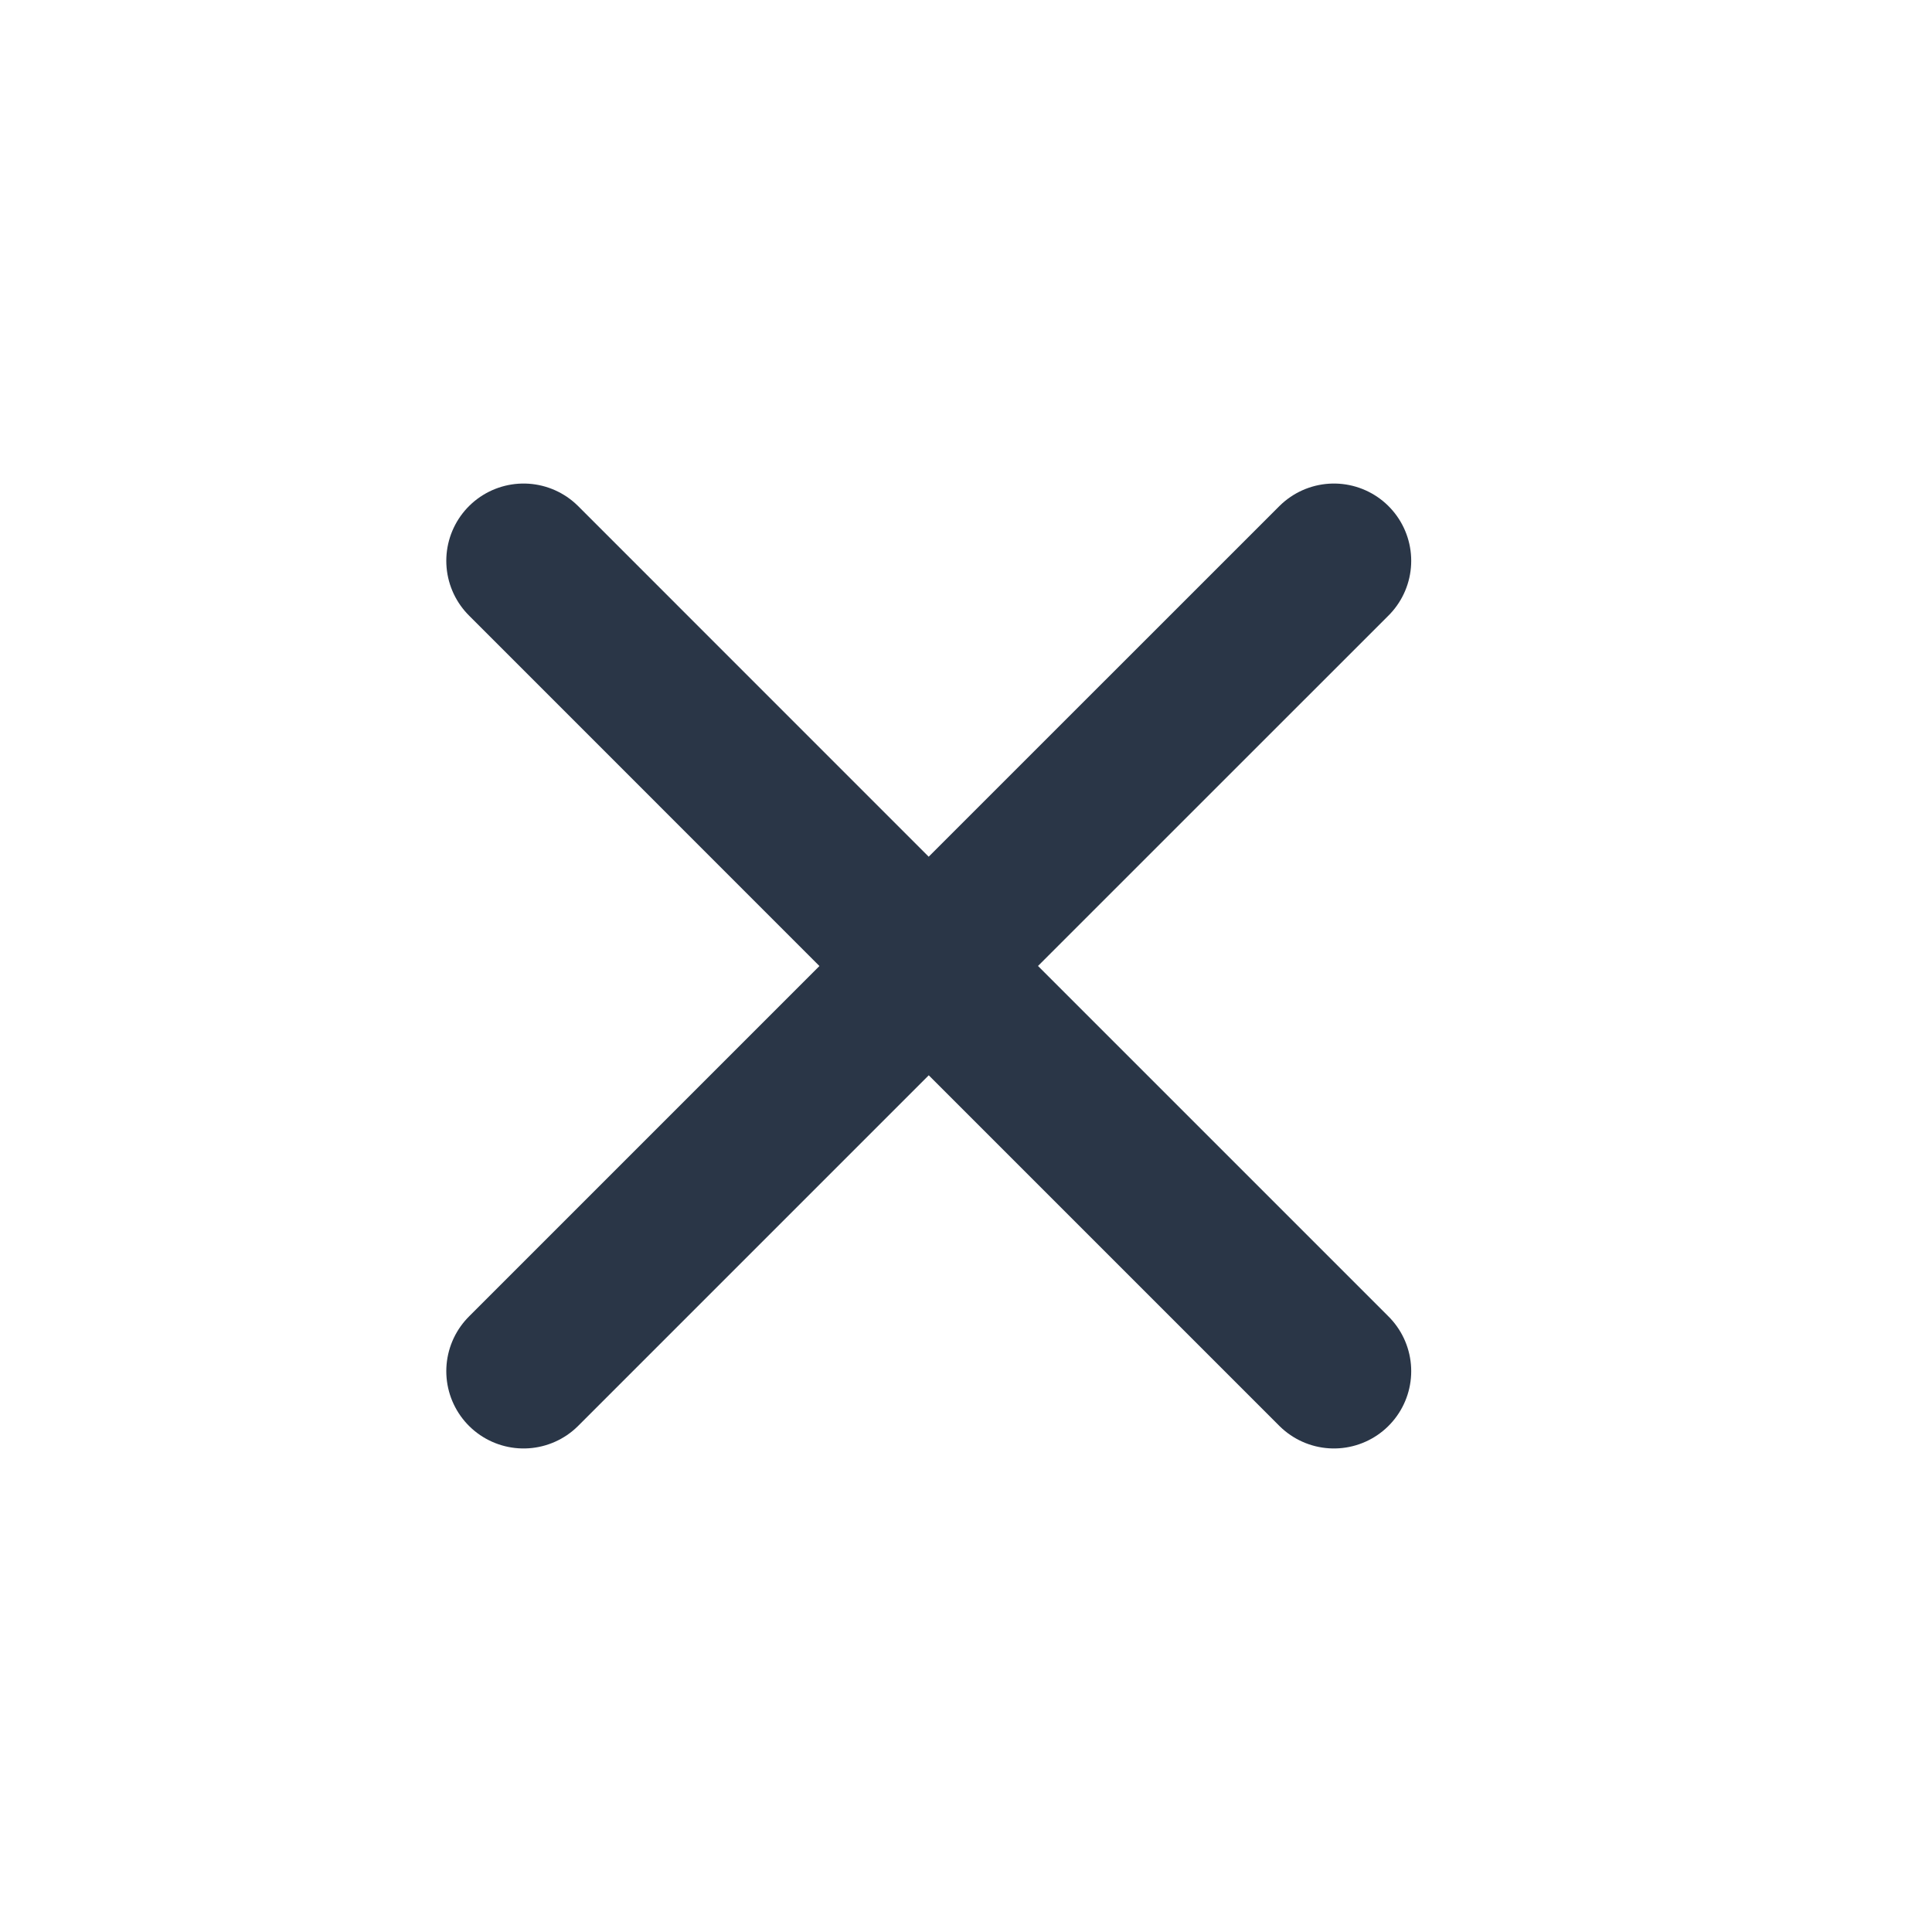
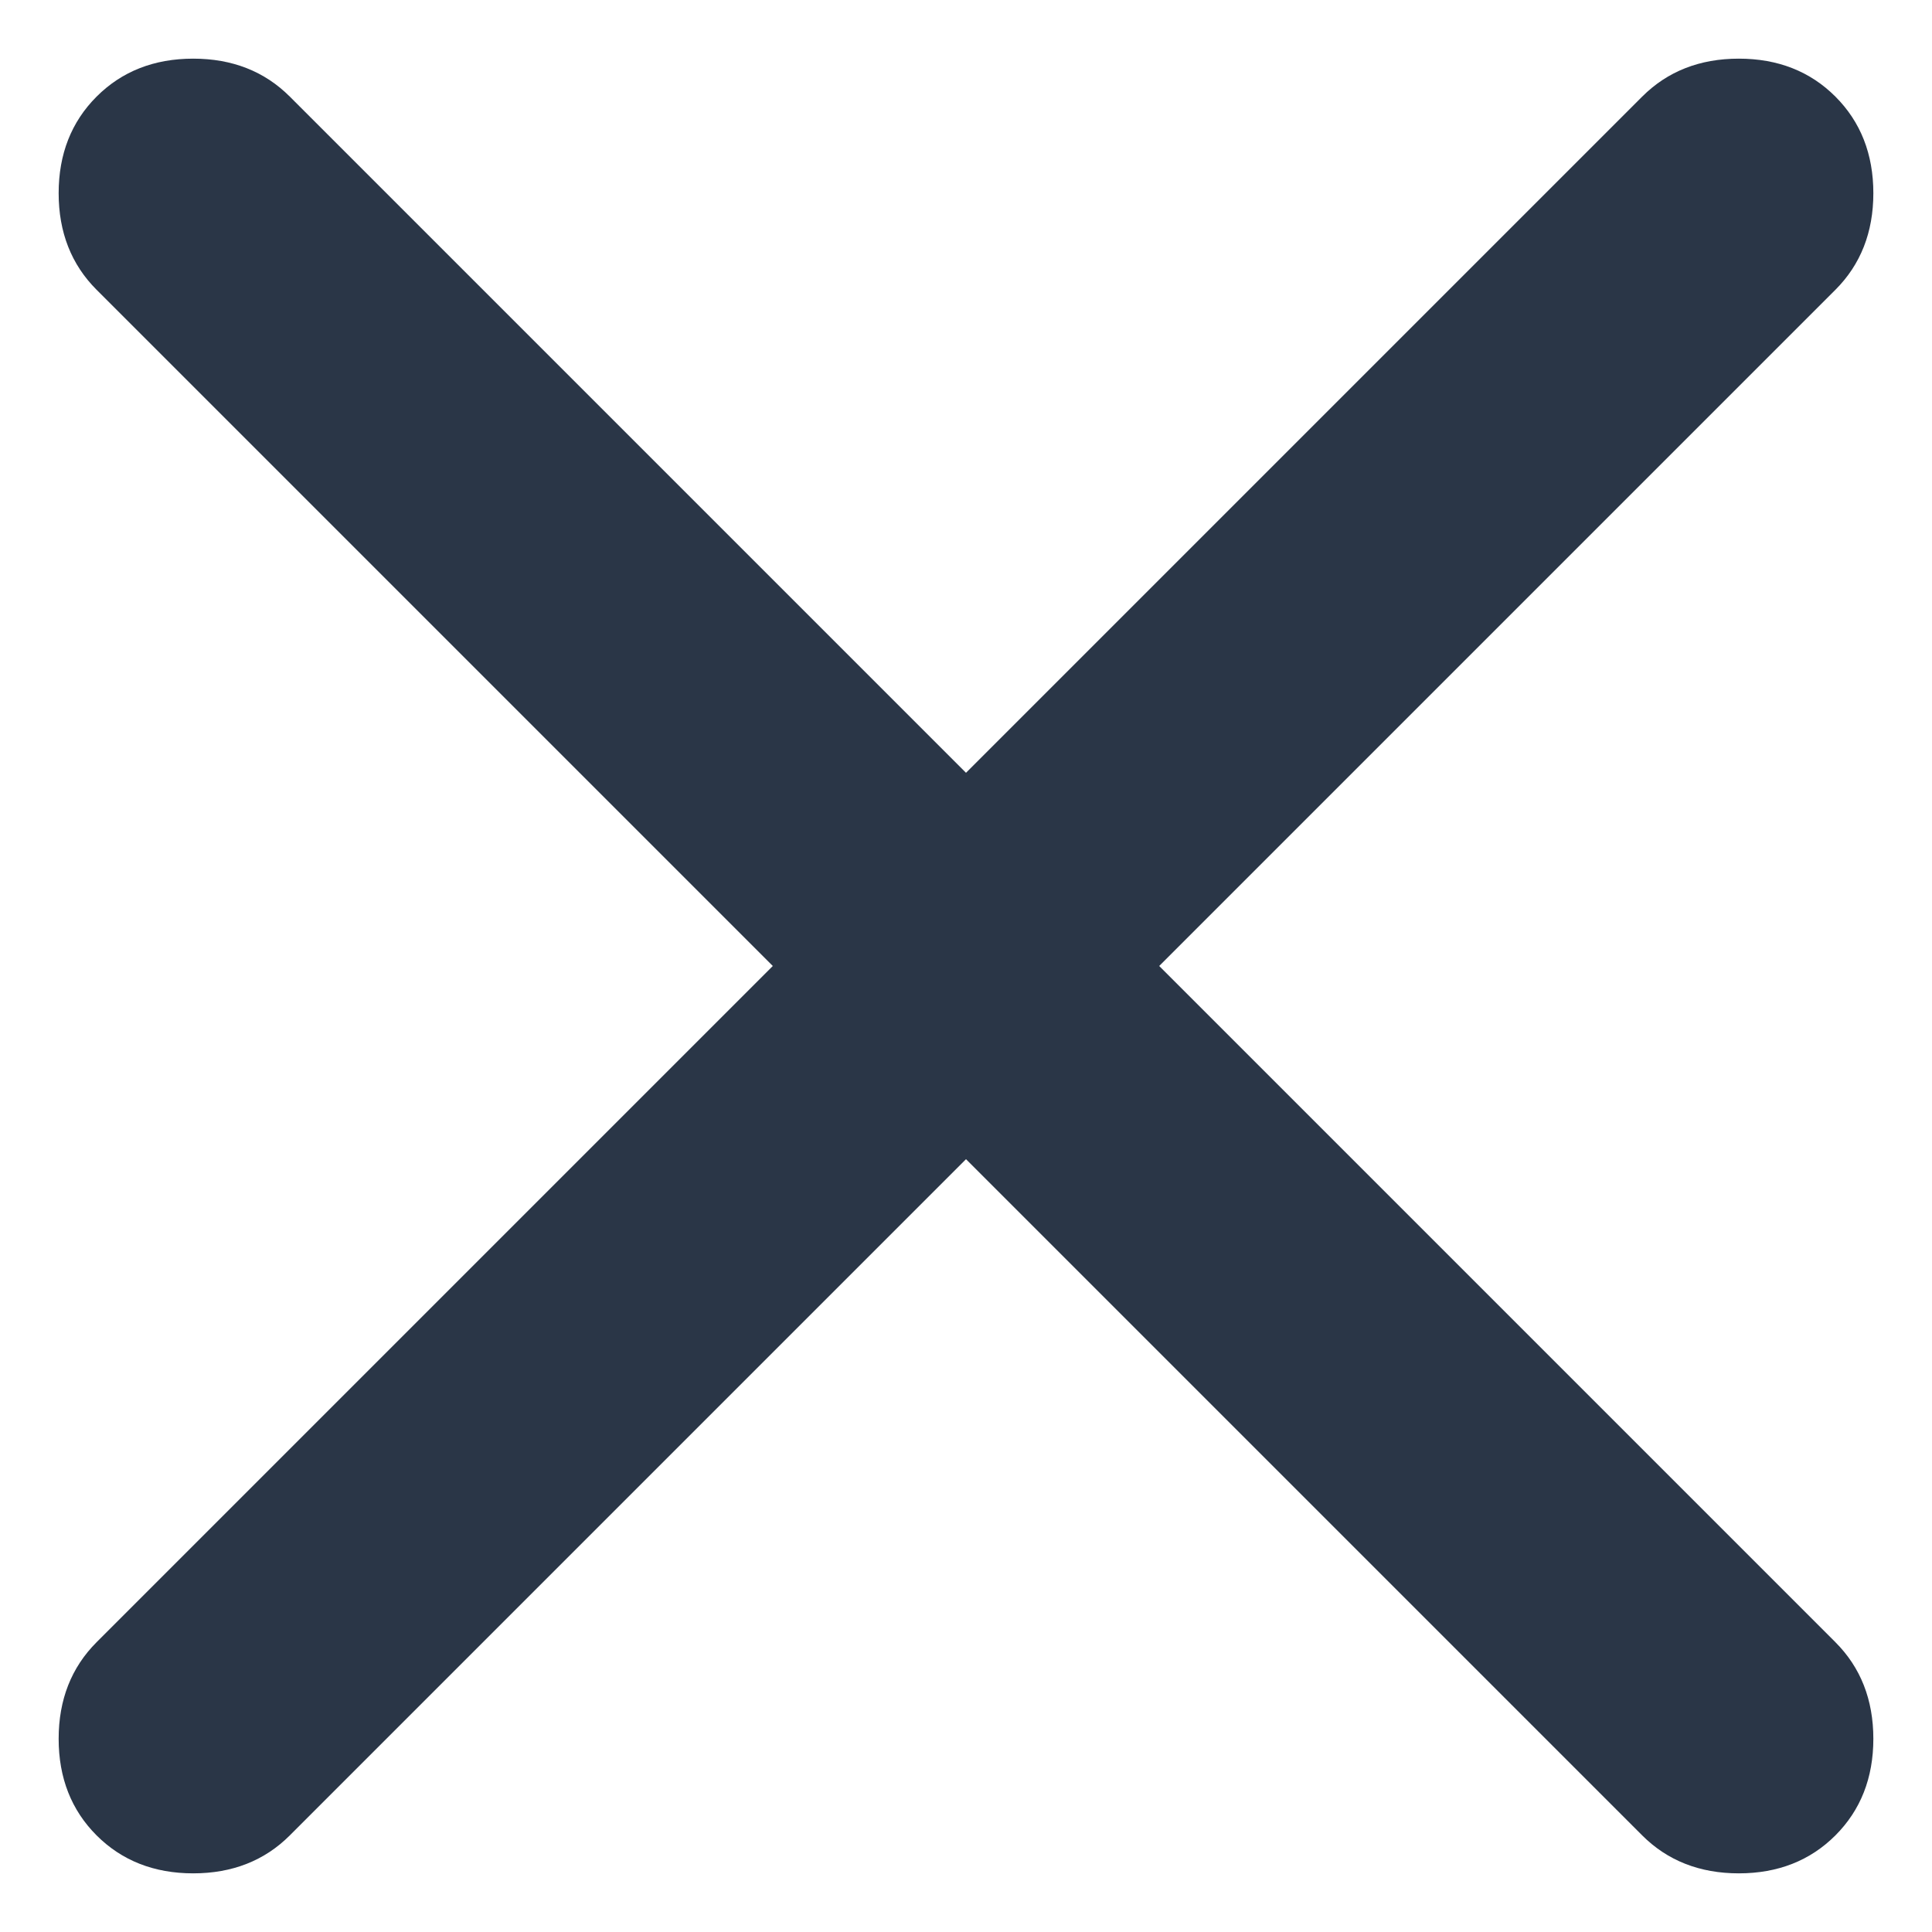
- <svg xmlns="http://www.w3.org/2000/svg" width="25" height="25" viewBox="0 0 25 25" fill="none">
-   <path d="M12.018 12.5L17.261 17.743M6.775 17.743L12.018 12.5L6.775 17.743ZM17.261 7.257L12.017 12.5L17.261 7.257ZM12.017 12.5L6.775 7.257L12.017 12.5Z" stroke="#2A3647" stroke-width="2" stroke-linecap="round" stroke-linejoin="round" />
+ <svg xmlns="http://www.w3.org/2000/svg" width="14" height="14" viewBox="0 0 14 14" fill="none">
+   <path d="M7 8.4L2.1 13.3C1.917 13.483 1.683 13.575 1.4 13.575C1.117 13.575 0.883 13.483 0.7 13.3C0.517 13.117 0.425 12.883 0.425 12.6C0.425 12.317 0.517 12.083 0.7 11.9L5.6 7L0.7 2.1C0.517 1.917 0.425 1.683 0.425 1.4C0.425 1.117 0.517 0.883 0.7 0.7C0.883 0.517 1.117 0.425 1.4 0.425C1.683 0.425 1.917 0.517 2.1 0.7L7 5.6L11.9 0.7C12.083 0.517 12.317 0.425 12.6 0.425C12.883 0.425 13.117 0.517 13.3 0.7C13.483 0.883 13.575 1.117 13.575 1.4C13.575 1.683 13.483 1.917 13.3 2.1L8.4 7L13.3 11.9C13.483 12.083 13.575 12.317 13.575 12.6C13.575 12.883 13.483 13.117 13.3 13.3C13.117 13.483 12.883 13.575 12.6 13.575C12.317 13.575 12.083 13.483 11.9 13.3L7 8.4Z" fill="#2A3647" />
</svg>
